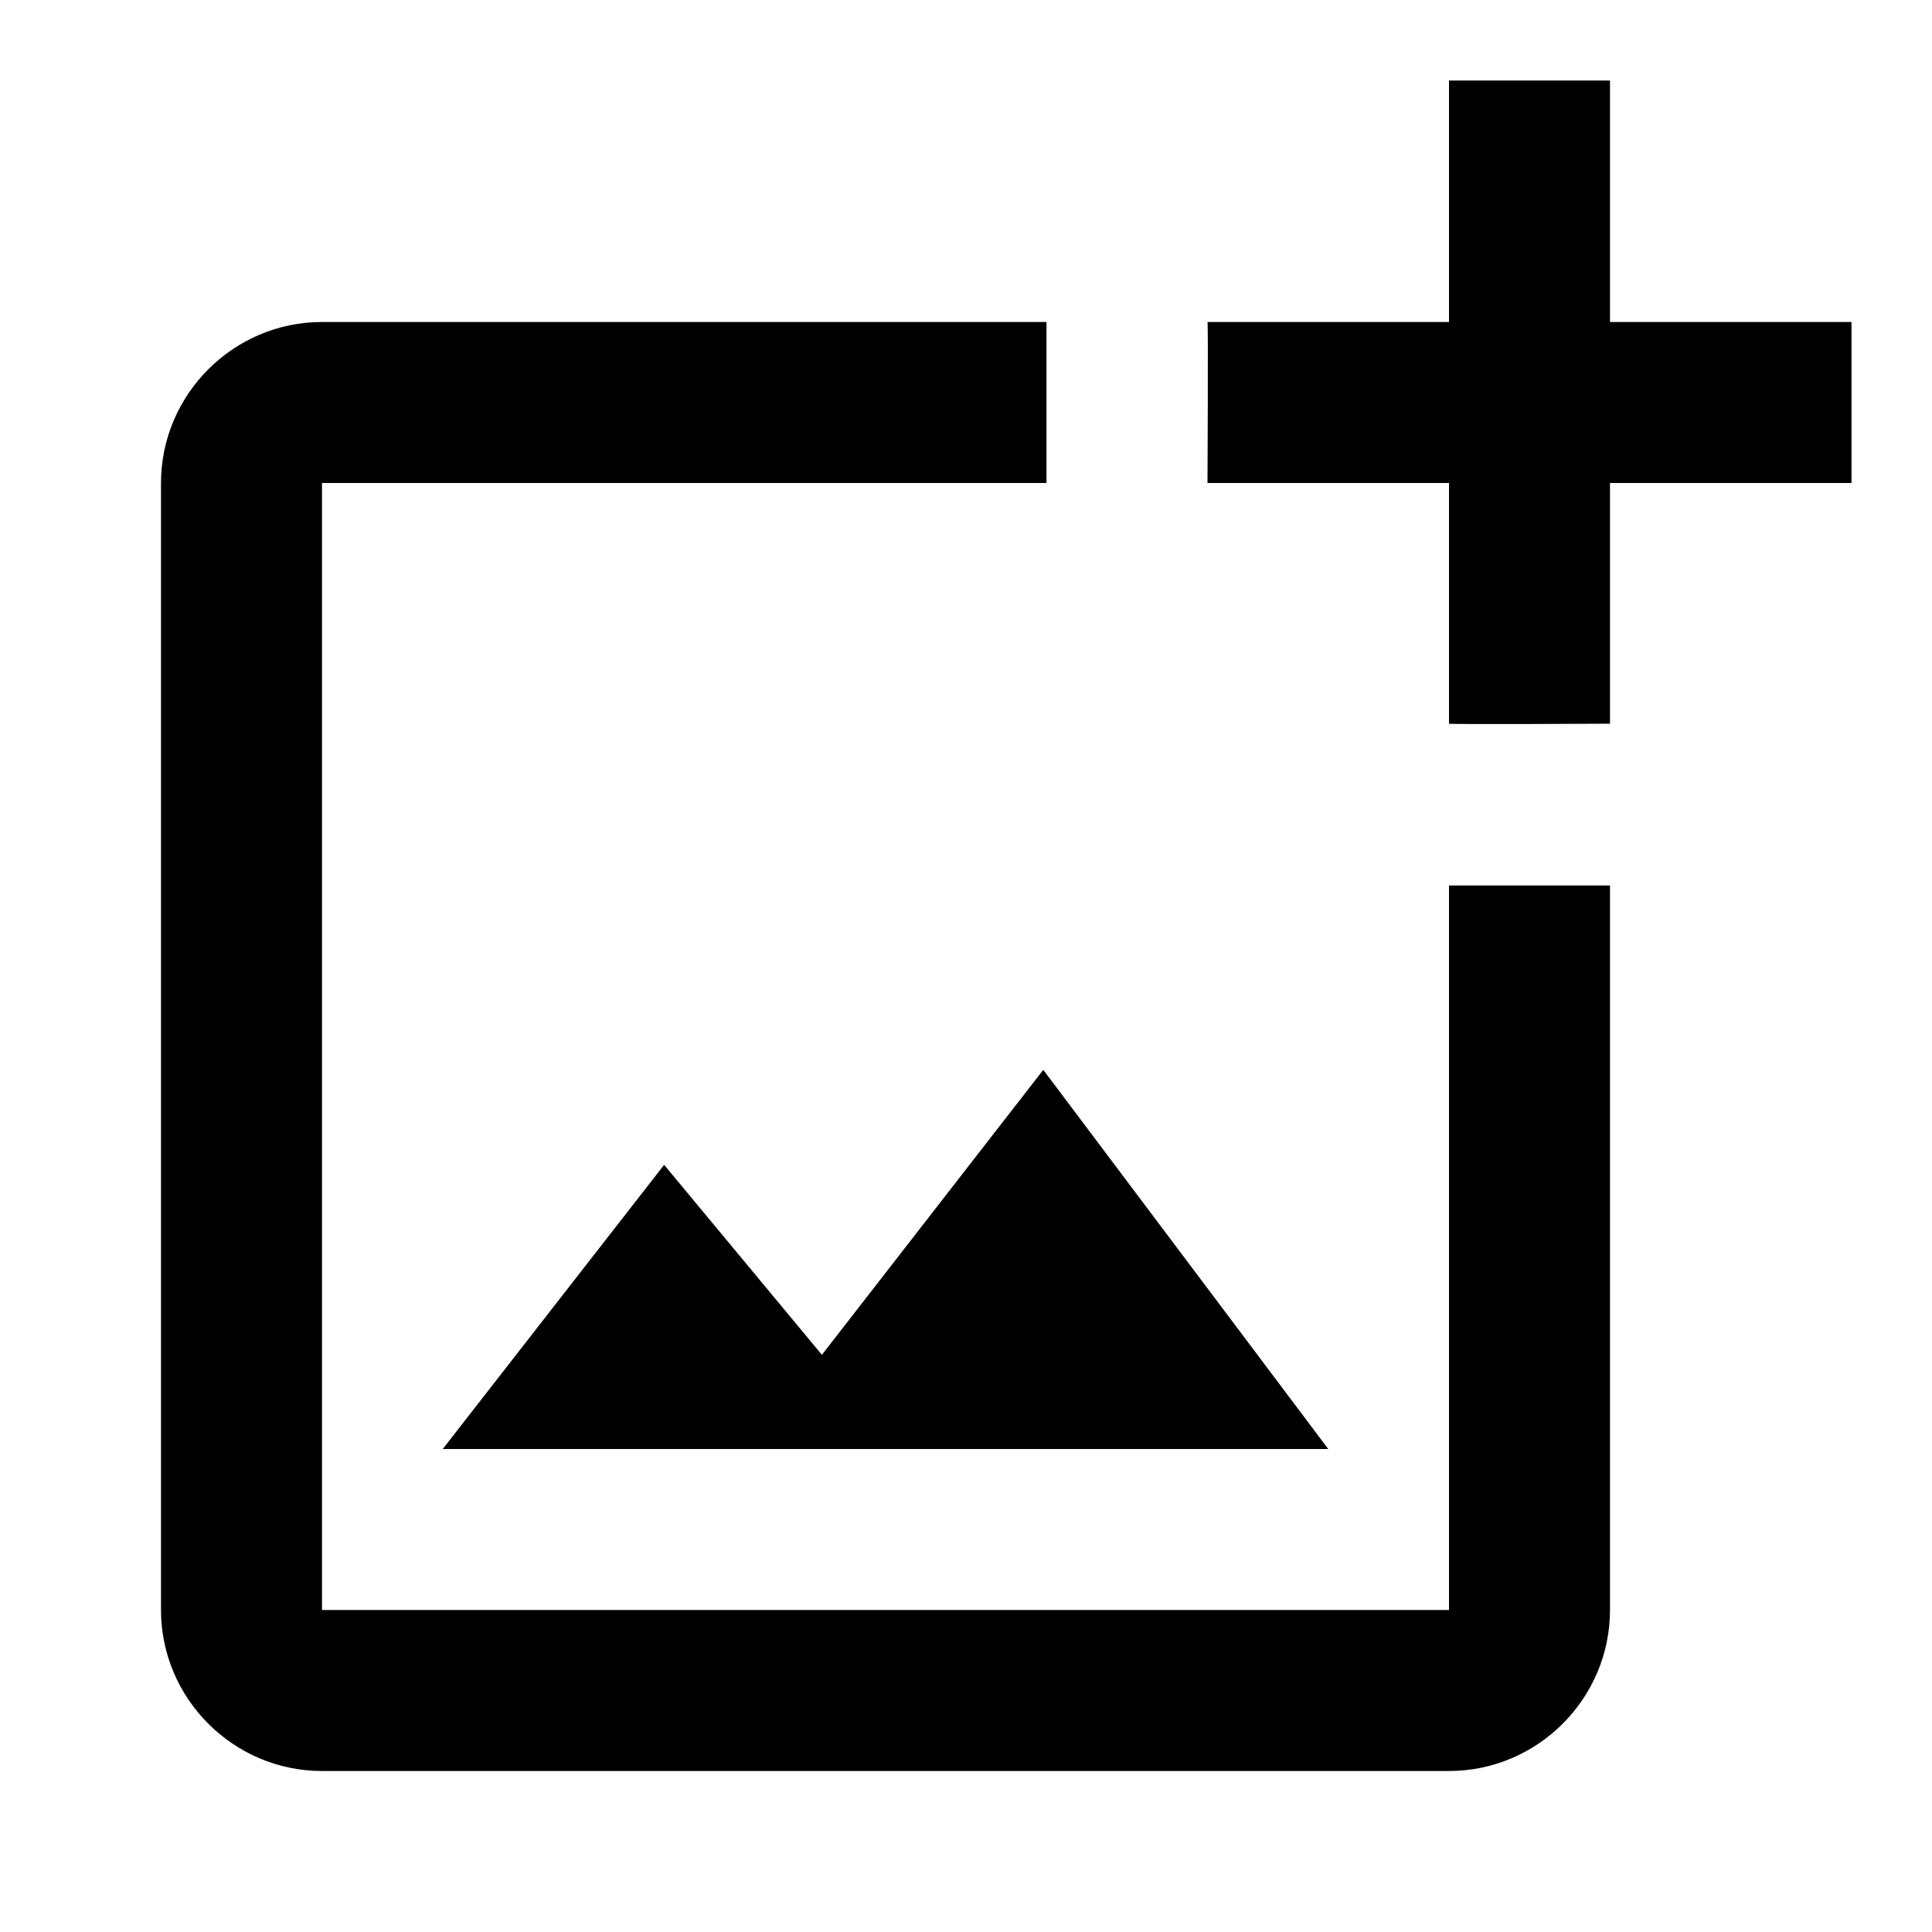
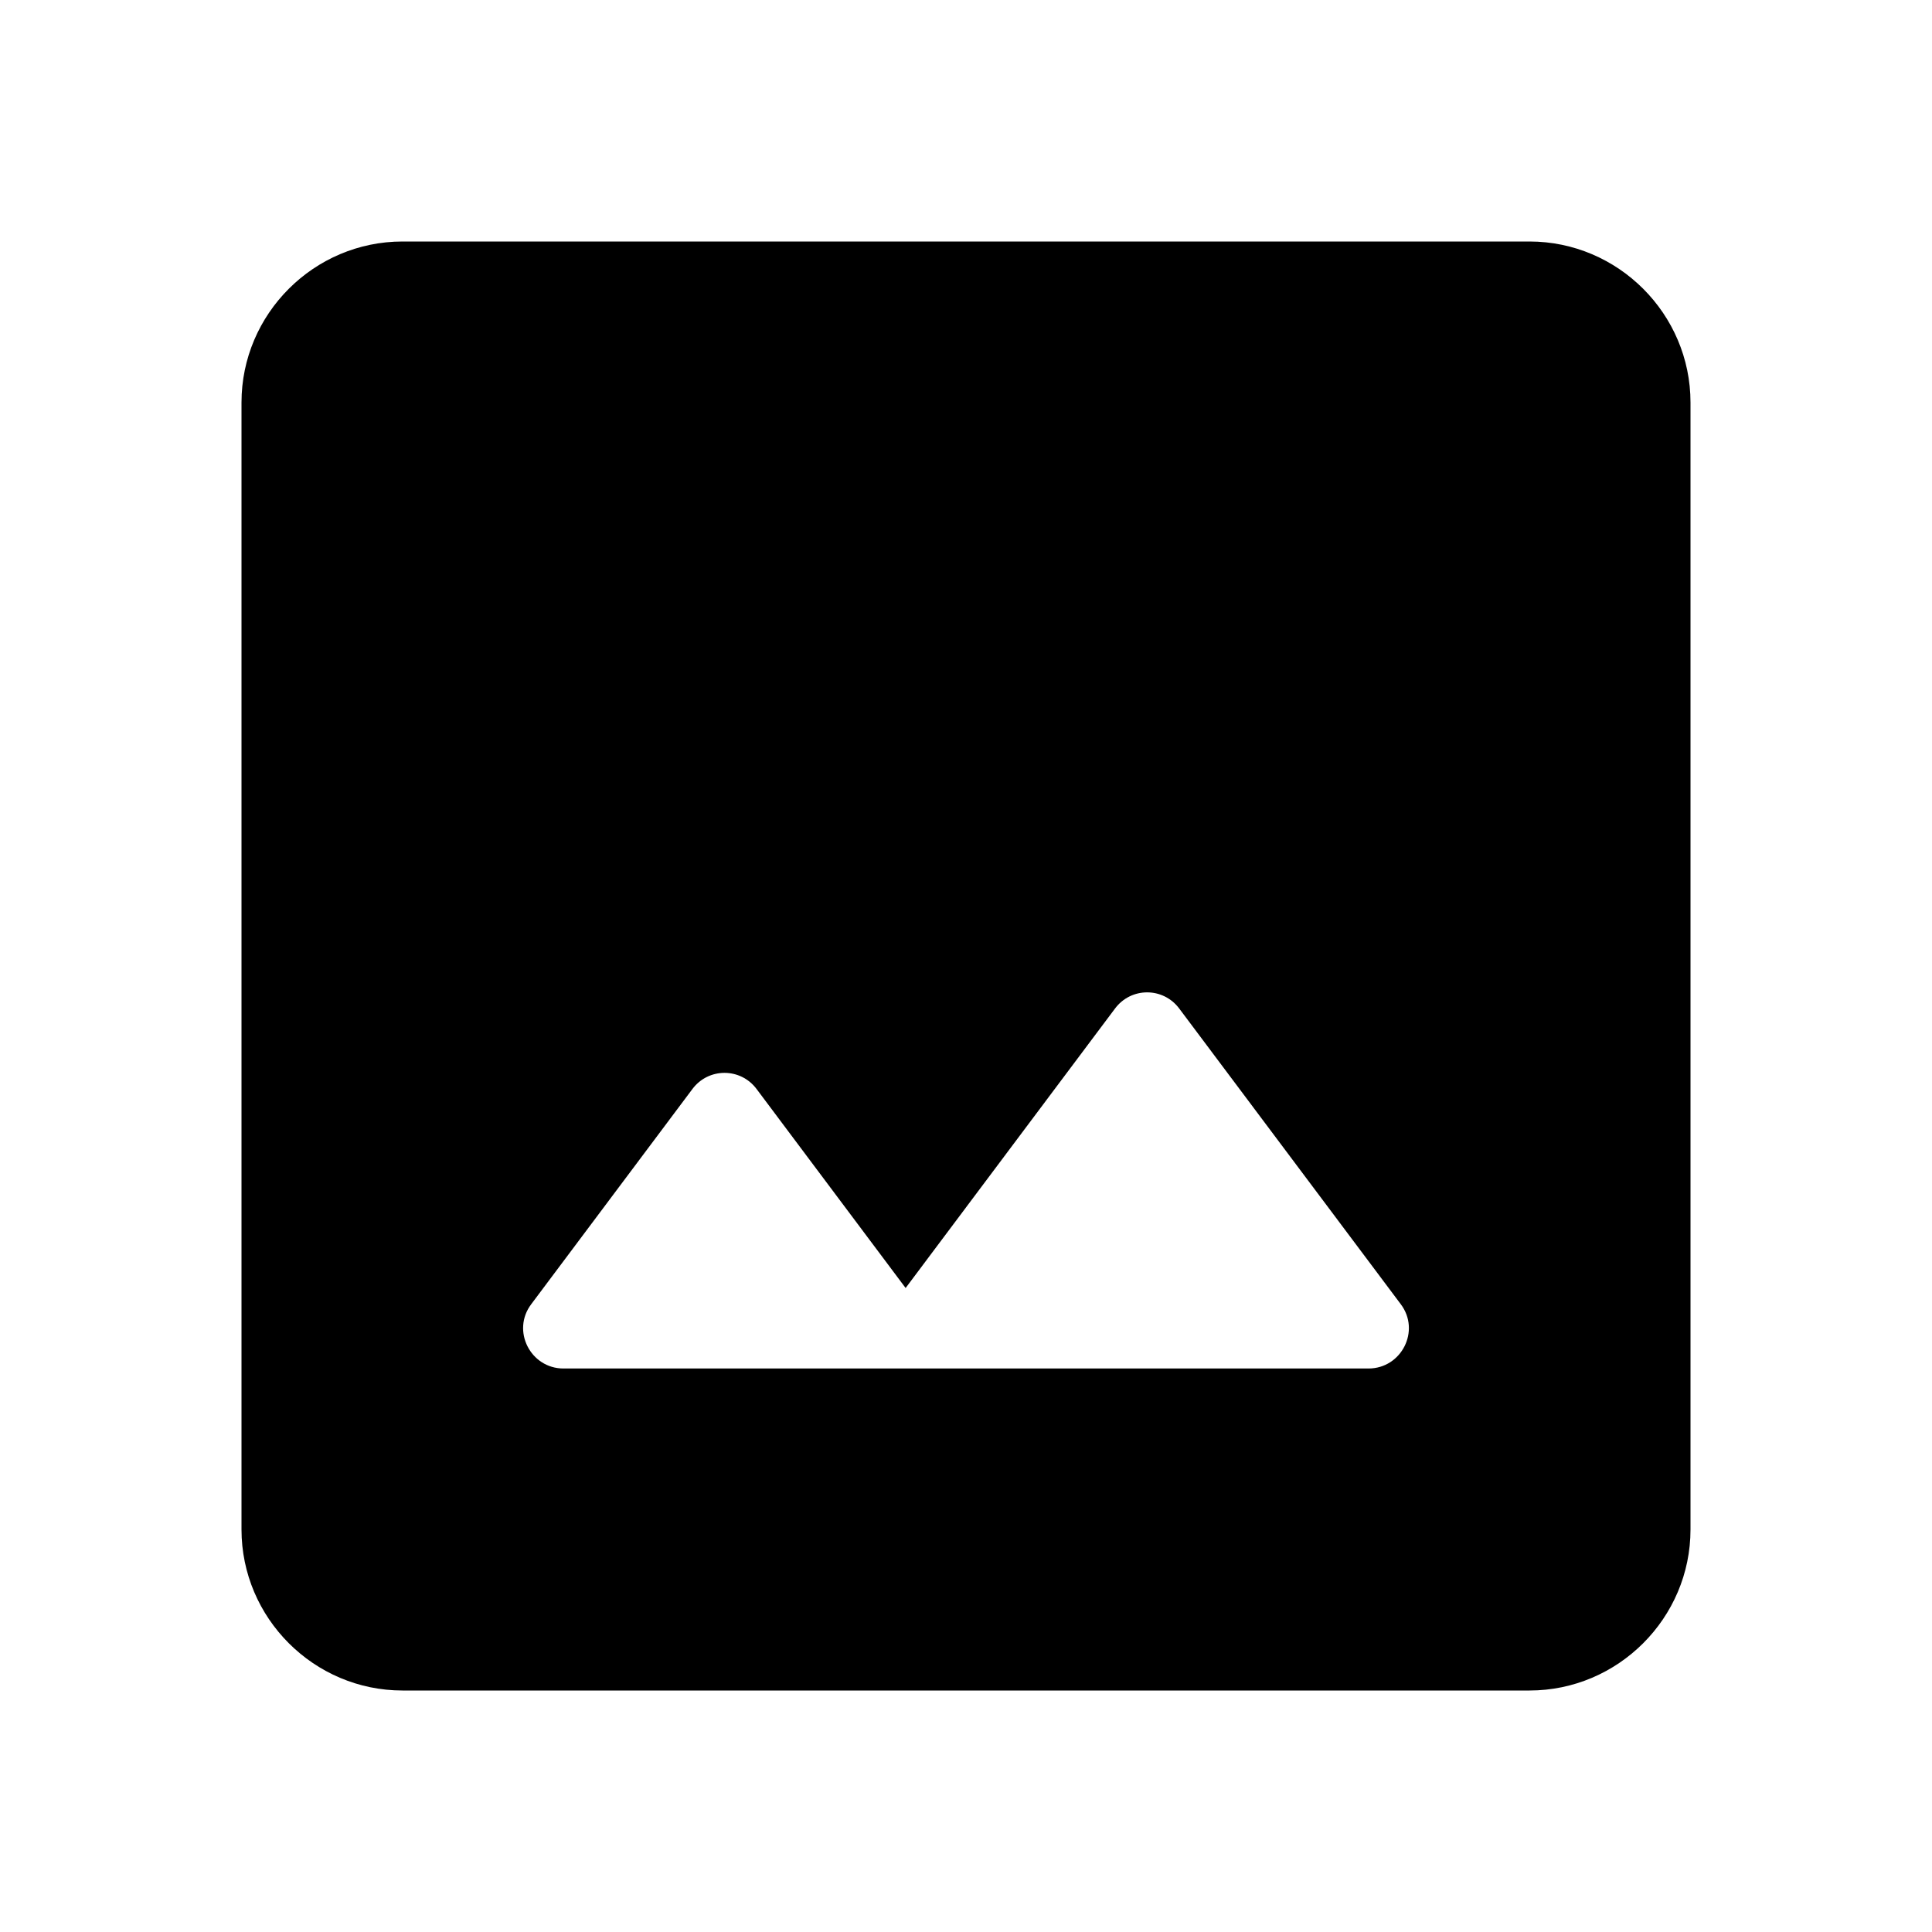
- <svg xmlns="http://www.w3.org/2000/svg" height="24" viewBox="0 0 24 24" width="24">
-   <path d="M0 0h24v24H0V0z" fill="none" />
-   <path d="M18 20H4V6h9V4H4c-1.1 0-2 .9-2 2v14c0 1.1.9 2 2 2h14c1.1 0 2-.9 2-2v-9h-2v9zm-7.79-3.17l-1.96-2.36L5.5 18h11l-3.54-4.71zM20 4V1h-2v3h-3c.01.01 0 2 0 2h3v2.99c.01.01 2 0 2 0V6h3V4h-3z" />
+ <svg xmlns="http://www.w3.org/2000/svg" enable-background="new 0 0 24 24" height="24" viewBox="0 0 24 24" width="24">
+   <g>
+     <rect fill="none" height="24" width="24" />
+   </g>
+   <g>
+     <path d="M19,3H5C3.9,3,3,3.9,3,5v14c0,1.1,0.9,2,2,2h14c1.1,0,2-0.9,2-2V5C21,3.9,20.1,3,19,3z M6.6,16.2l2-2.67 c0.2-0.27,0.6-0.27,0.8,0L11.25,16l2.6-3.47c0.2-0.27,0.6-0.27,0.8,0l2.75,3.67c0.25,0.33,0.01,0.8-0.4,0.8H7 C6.59,17,6.35,16.53,6.6,16.2z" />
+   </g>
</svg>
